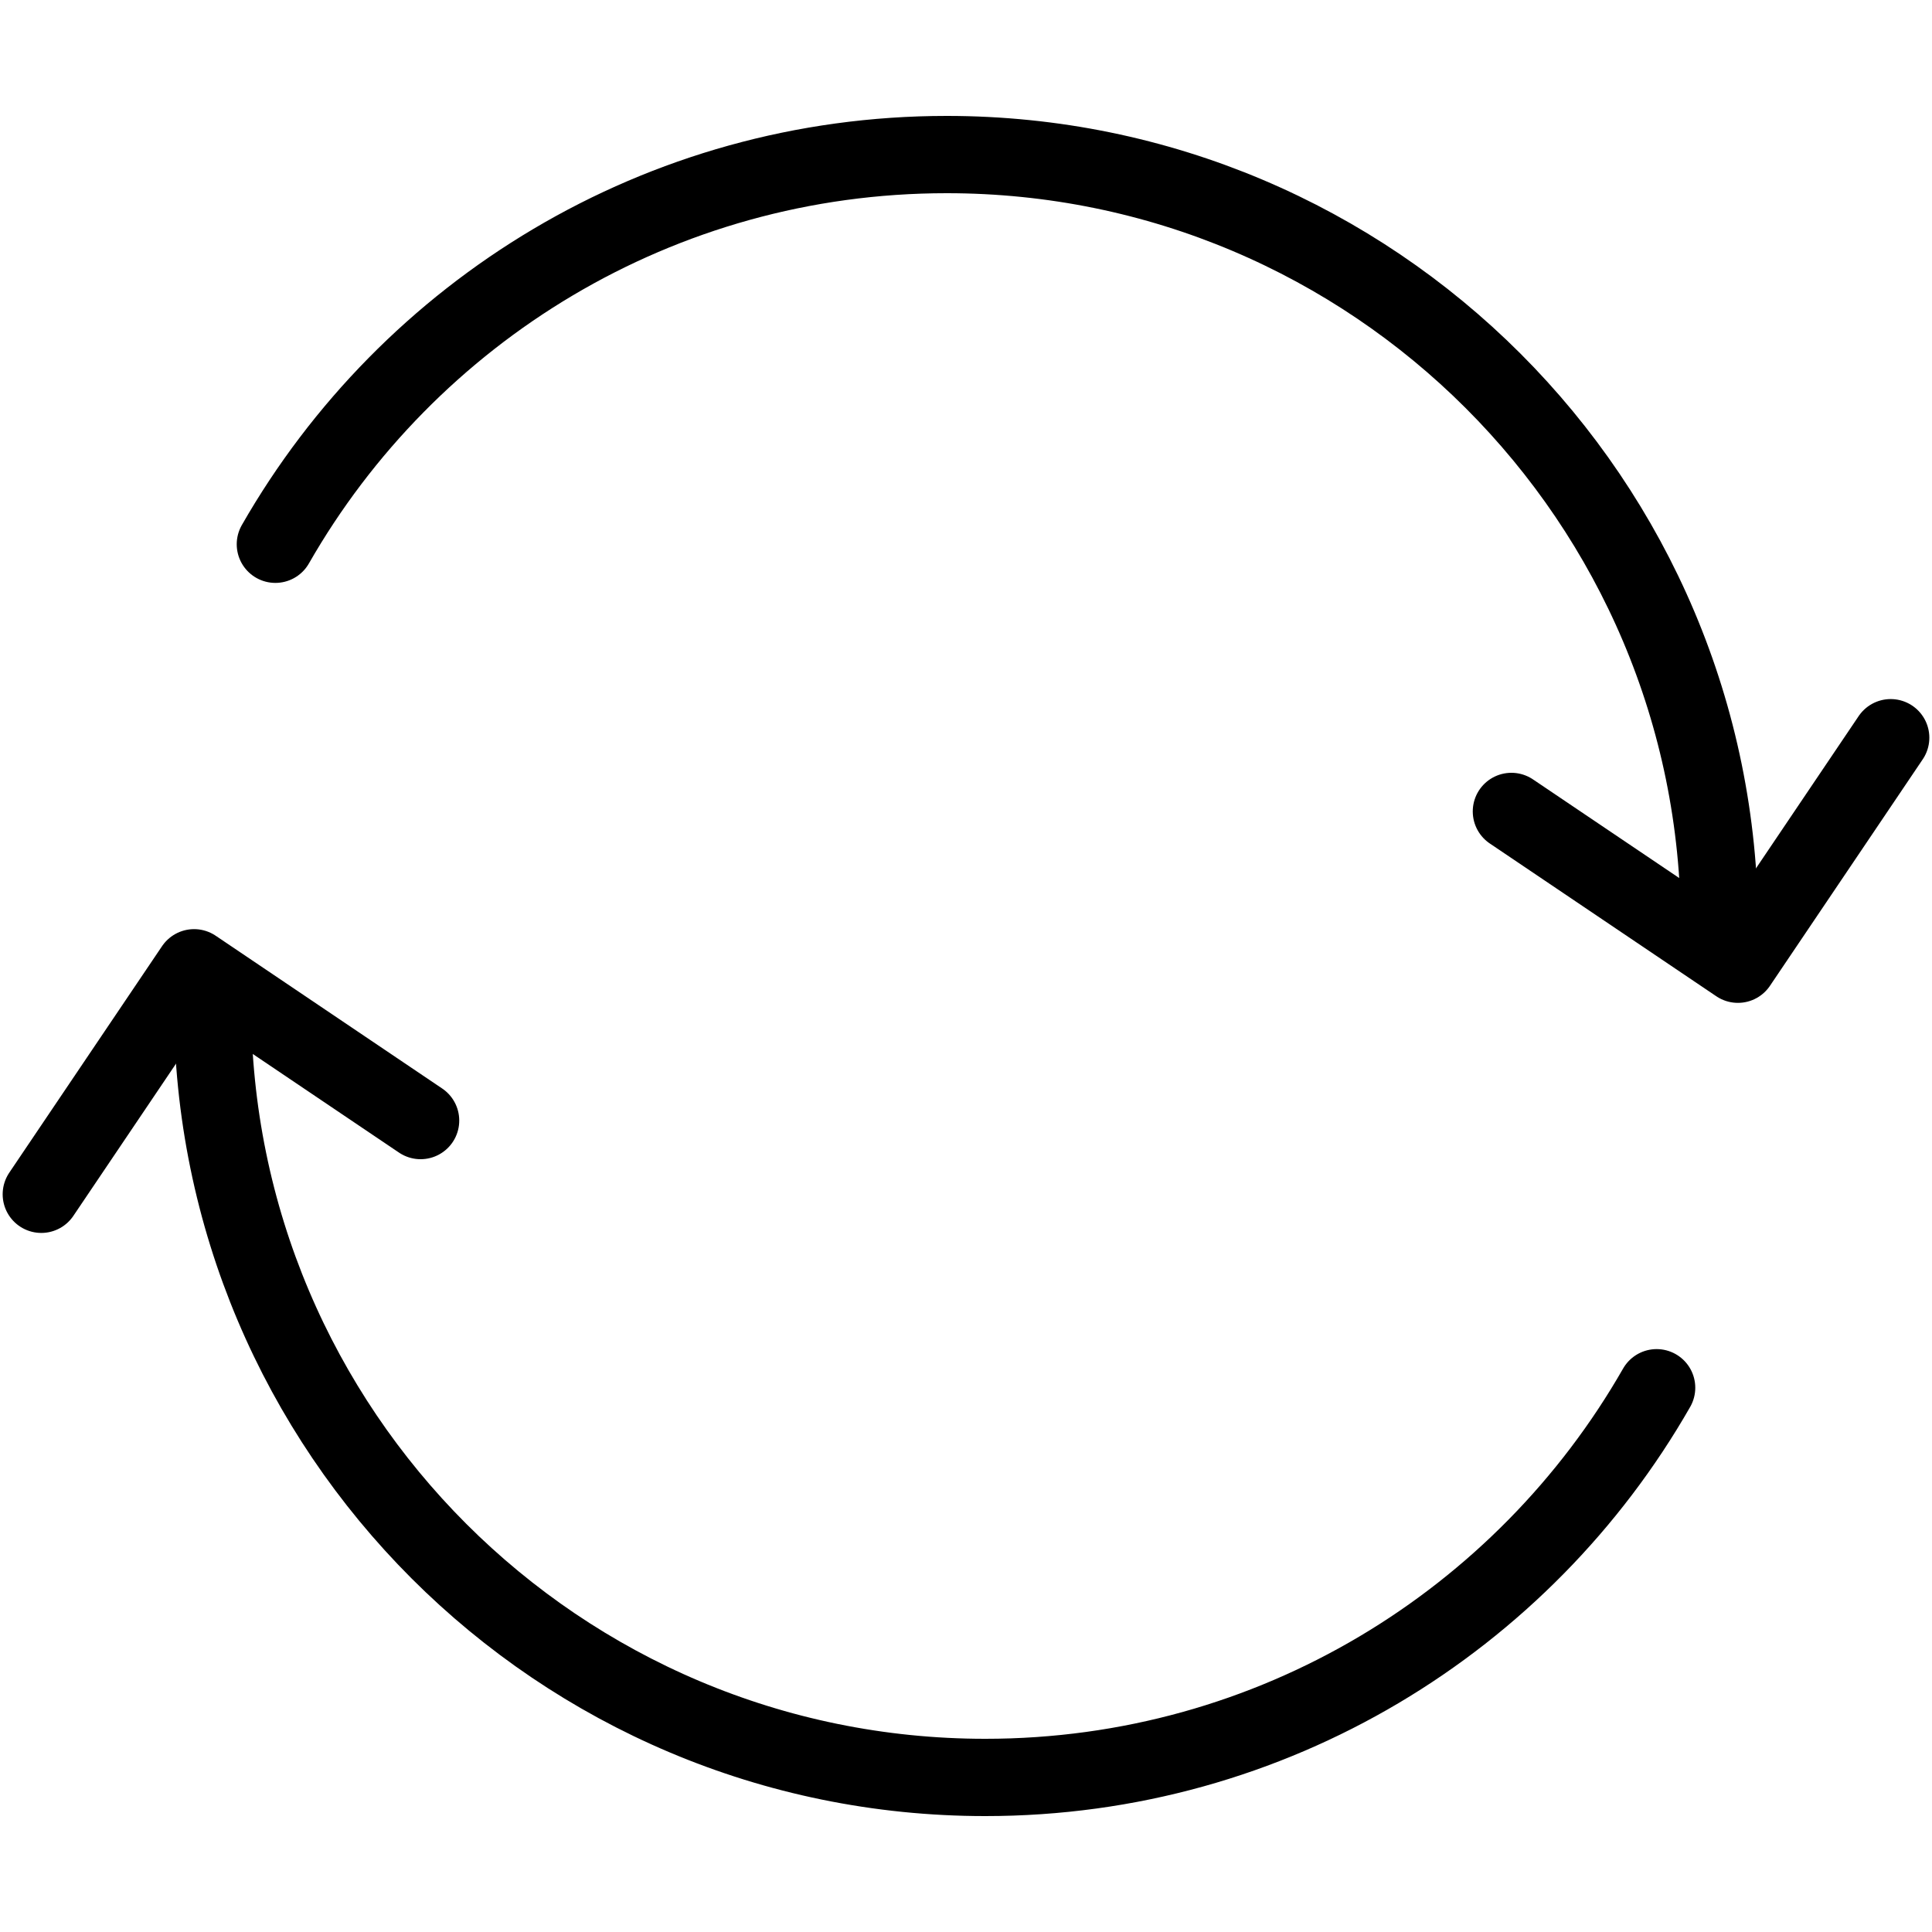
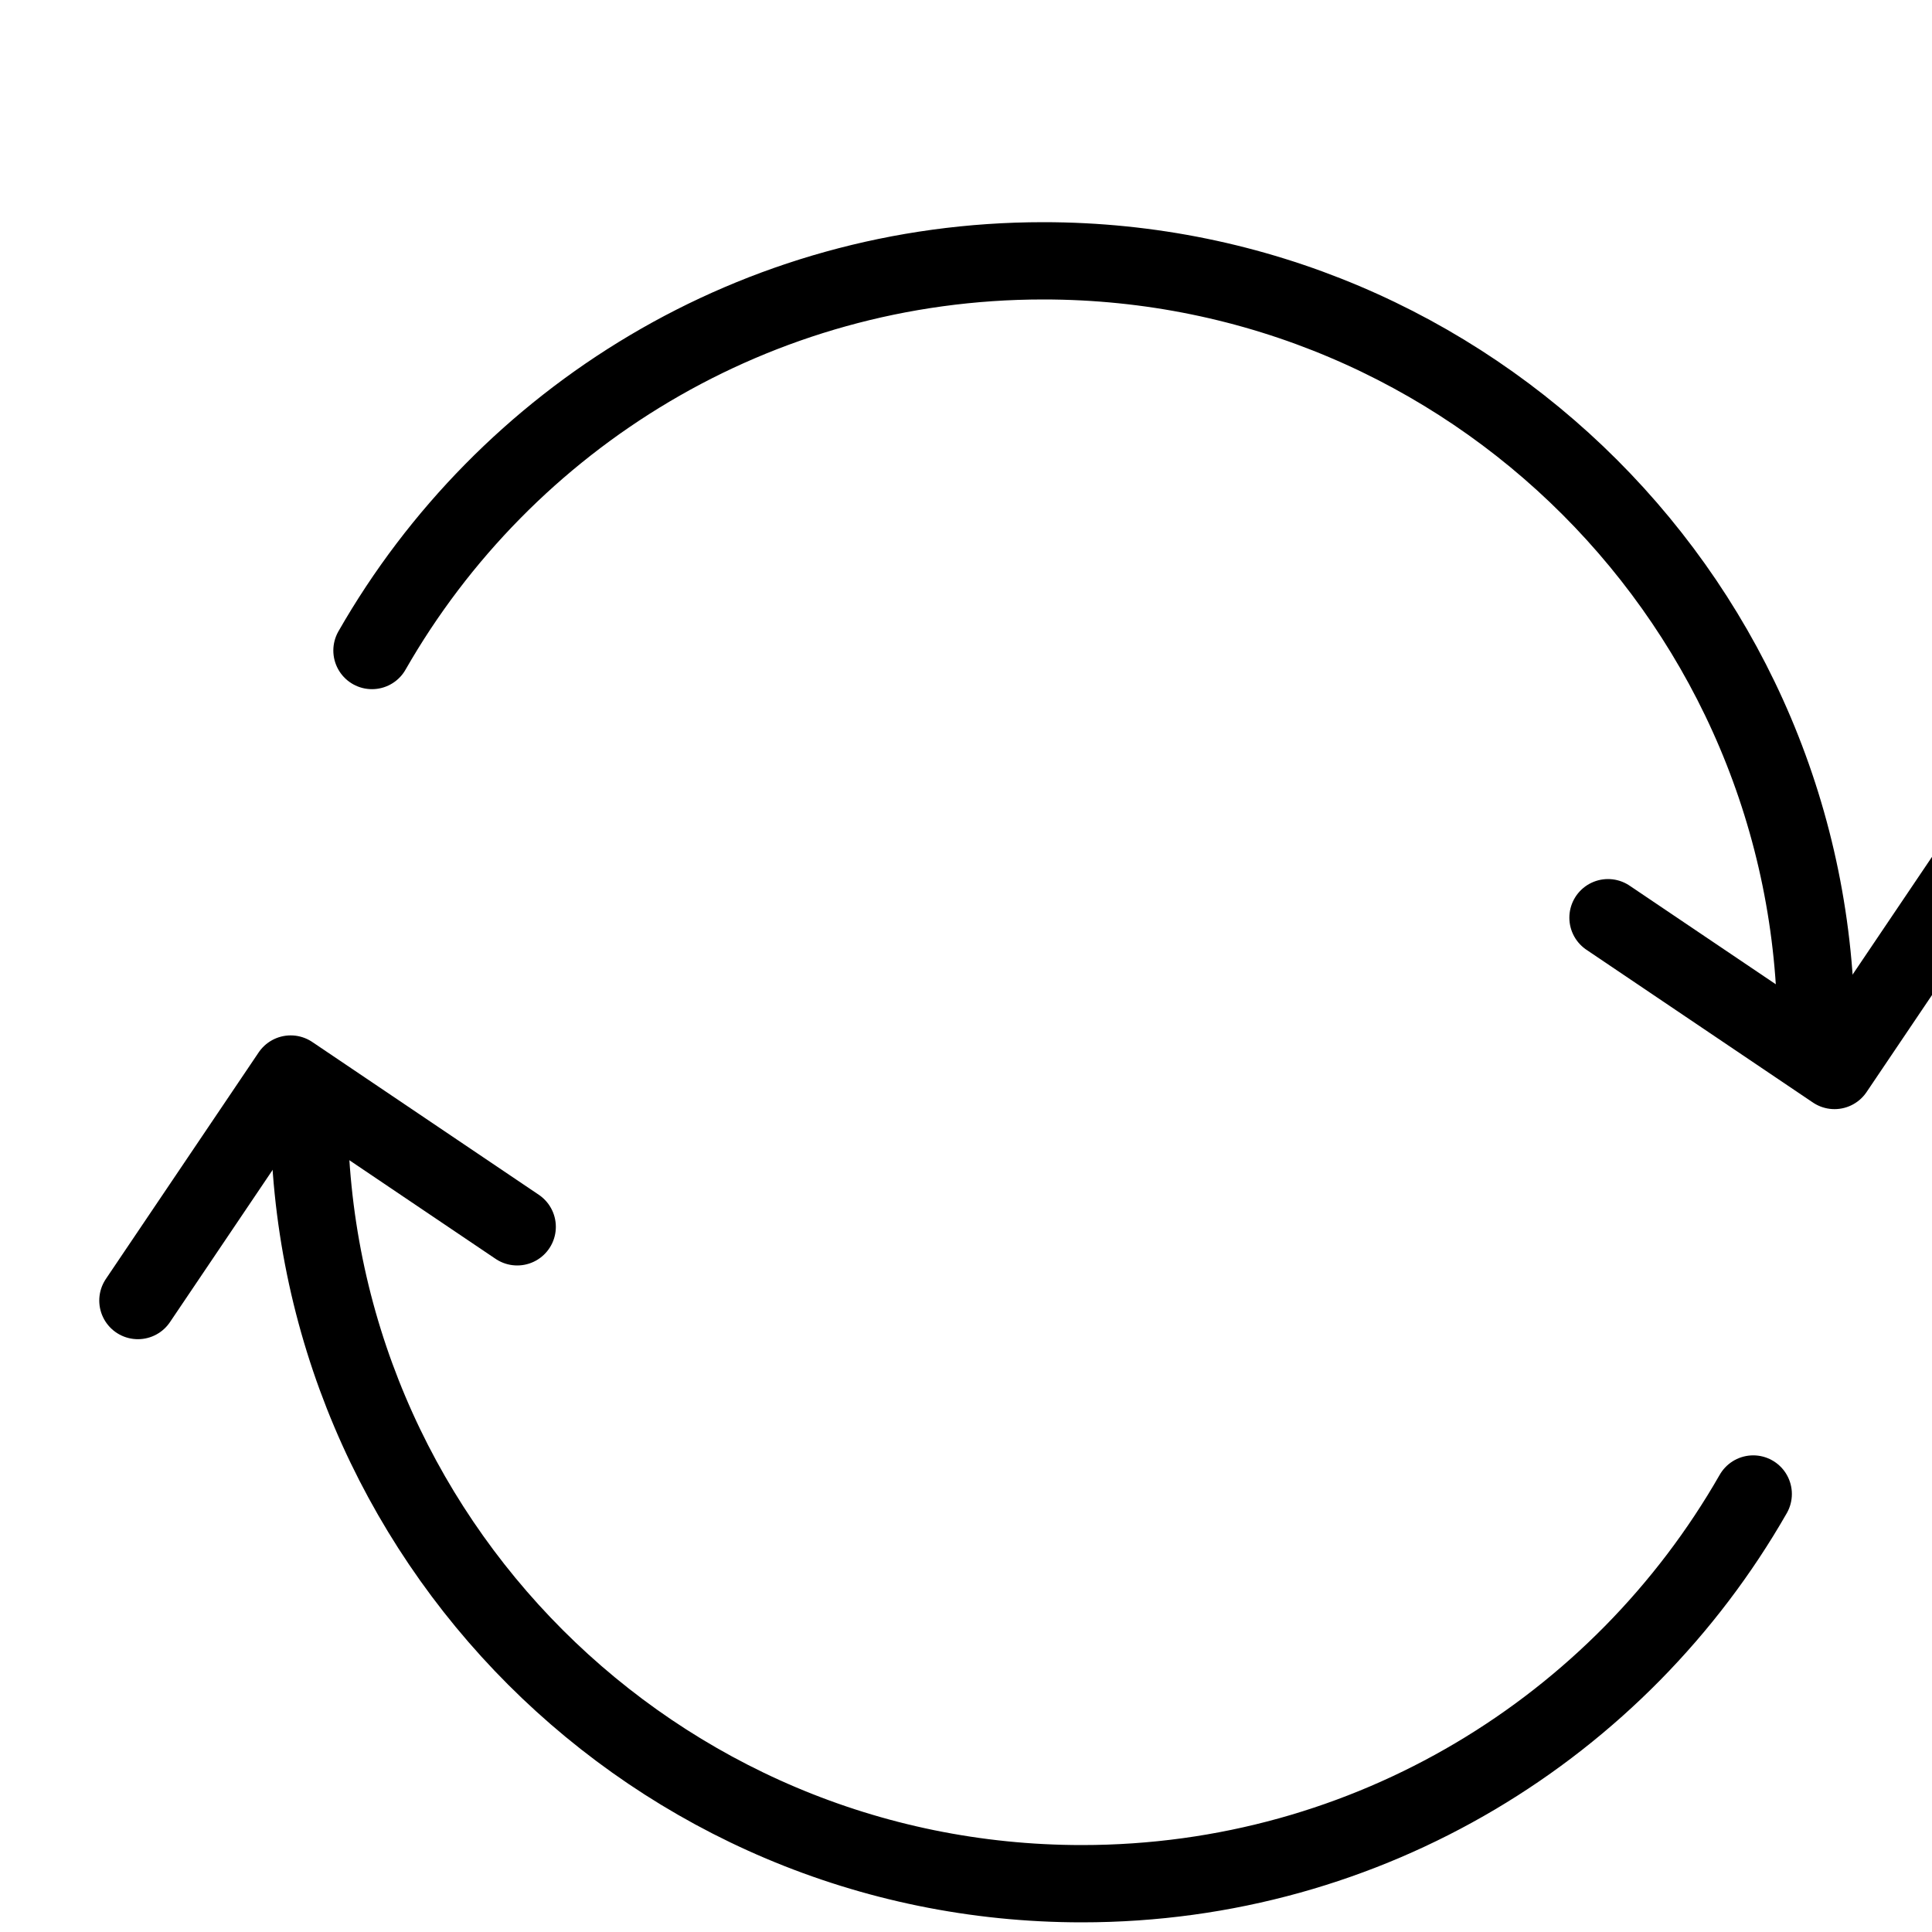
- <svg xmlns="http://www.w3.org/2000/svg" id="svg-1" width="35px" height="35px" fill="currentcolor" viewBox="0 0 100 100" version="1.1">
+ <svg xmlns="http://www.w3.org/2000/svg" id="svg-1" width="35px" height="35px" fill="currentcolor" viewBox="-5 -5.5 100 100" version="1.1">
  <g id="4.-To-refresh" stroke="#ffff" stroke-width="1" fill="none" stroke-linecap="round" stroke-linejoin="round">
    <g transform="translate(0, 8)" stroke="currentcolor" stroke-width="4">
      <path d="M89,40 C89,17.909 71.091,0 49,0 C34.124,0 21.145,8.121 14.253,20.171" id="Layer-1" />
      <polyline id="Layer-2" transform="translate(89, 37) scale(1, -1) rotate(11) translate(-89, -37) " points="79 42 89 32 99 42" />
      <path d="M91,84 C91,61.909 73.091,44 51,44 C36.124,44 23.145,52.121 16.253,64.171" id="Layer-3" transform="translate(51, 64) scale(-1, -1) translate(-51, -64) " />
      <polyline id="Layer-4" transform="translate(11, 47) scale(-1, 1) rotate(11) translate(-11, -47) " points="1 52 11 42 21 52" />
    </g>
  </g>
</svg>
